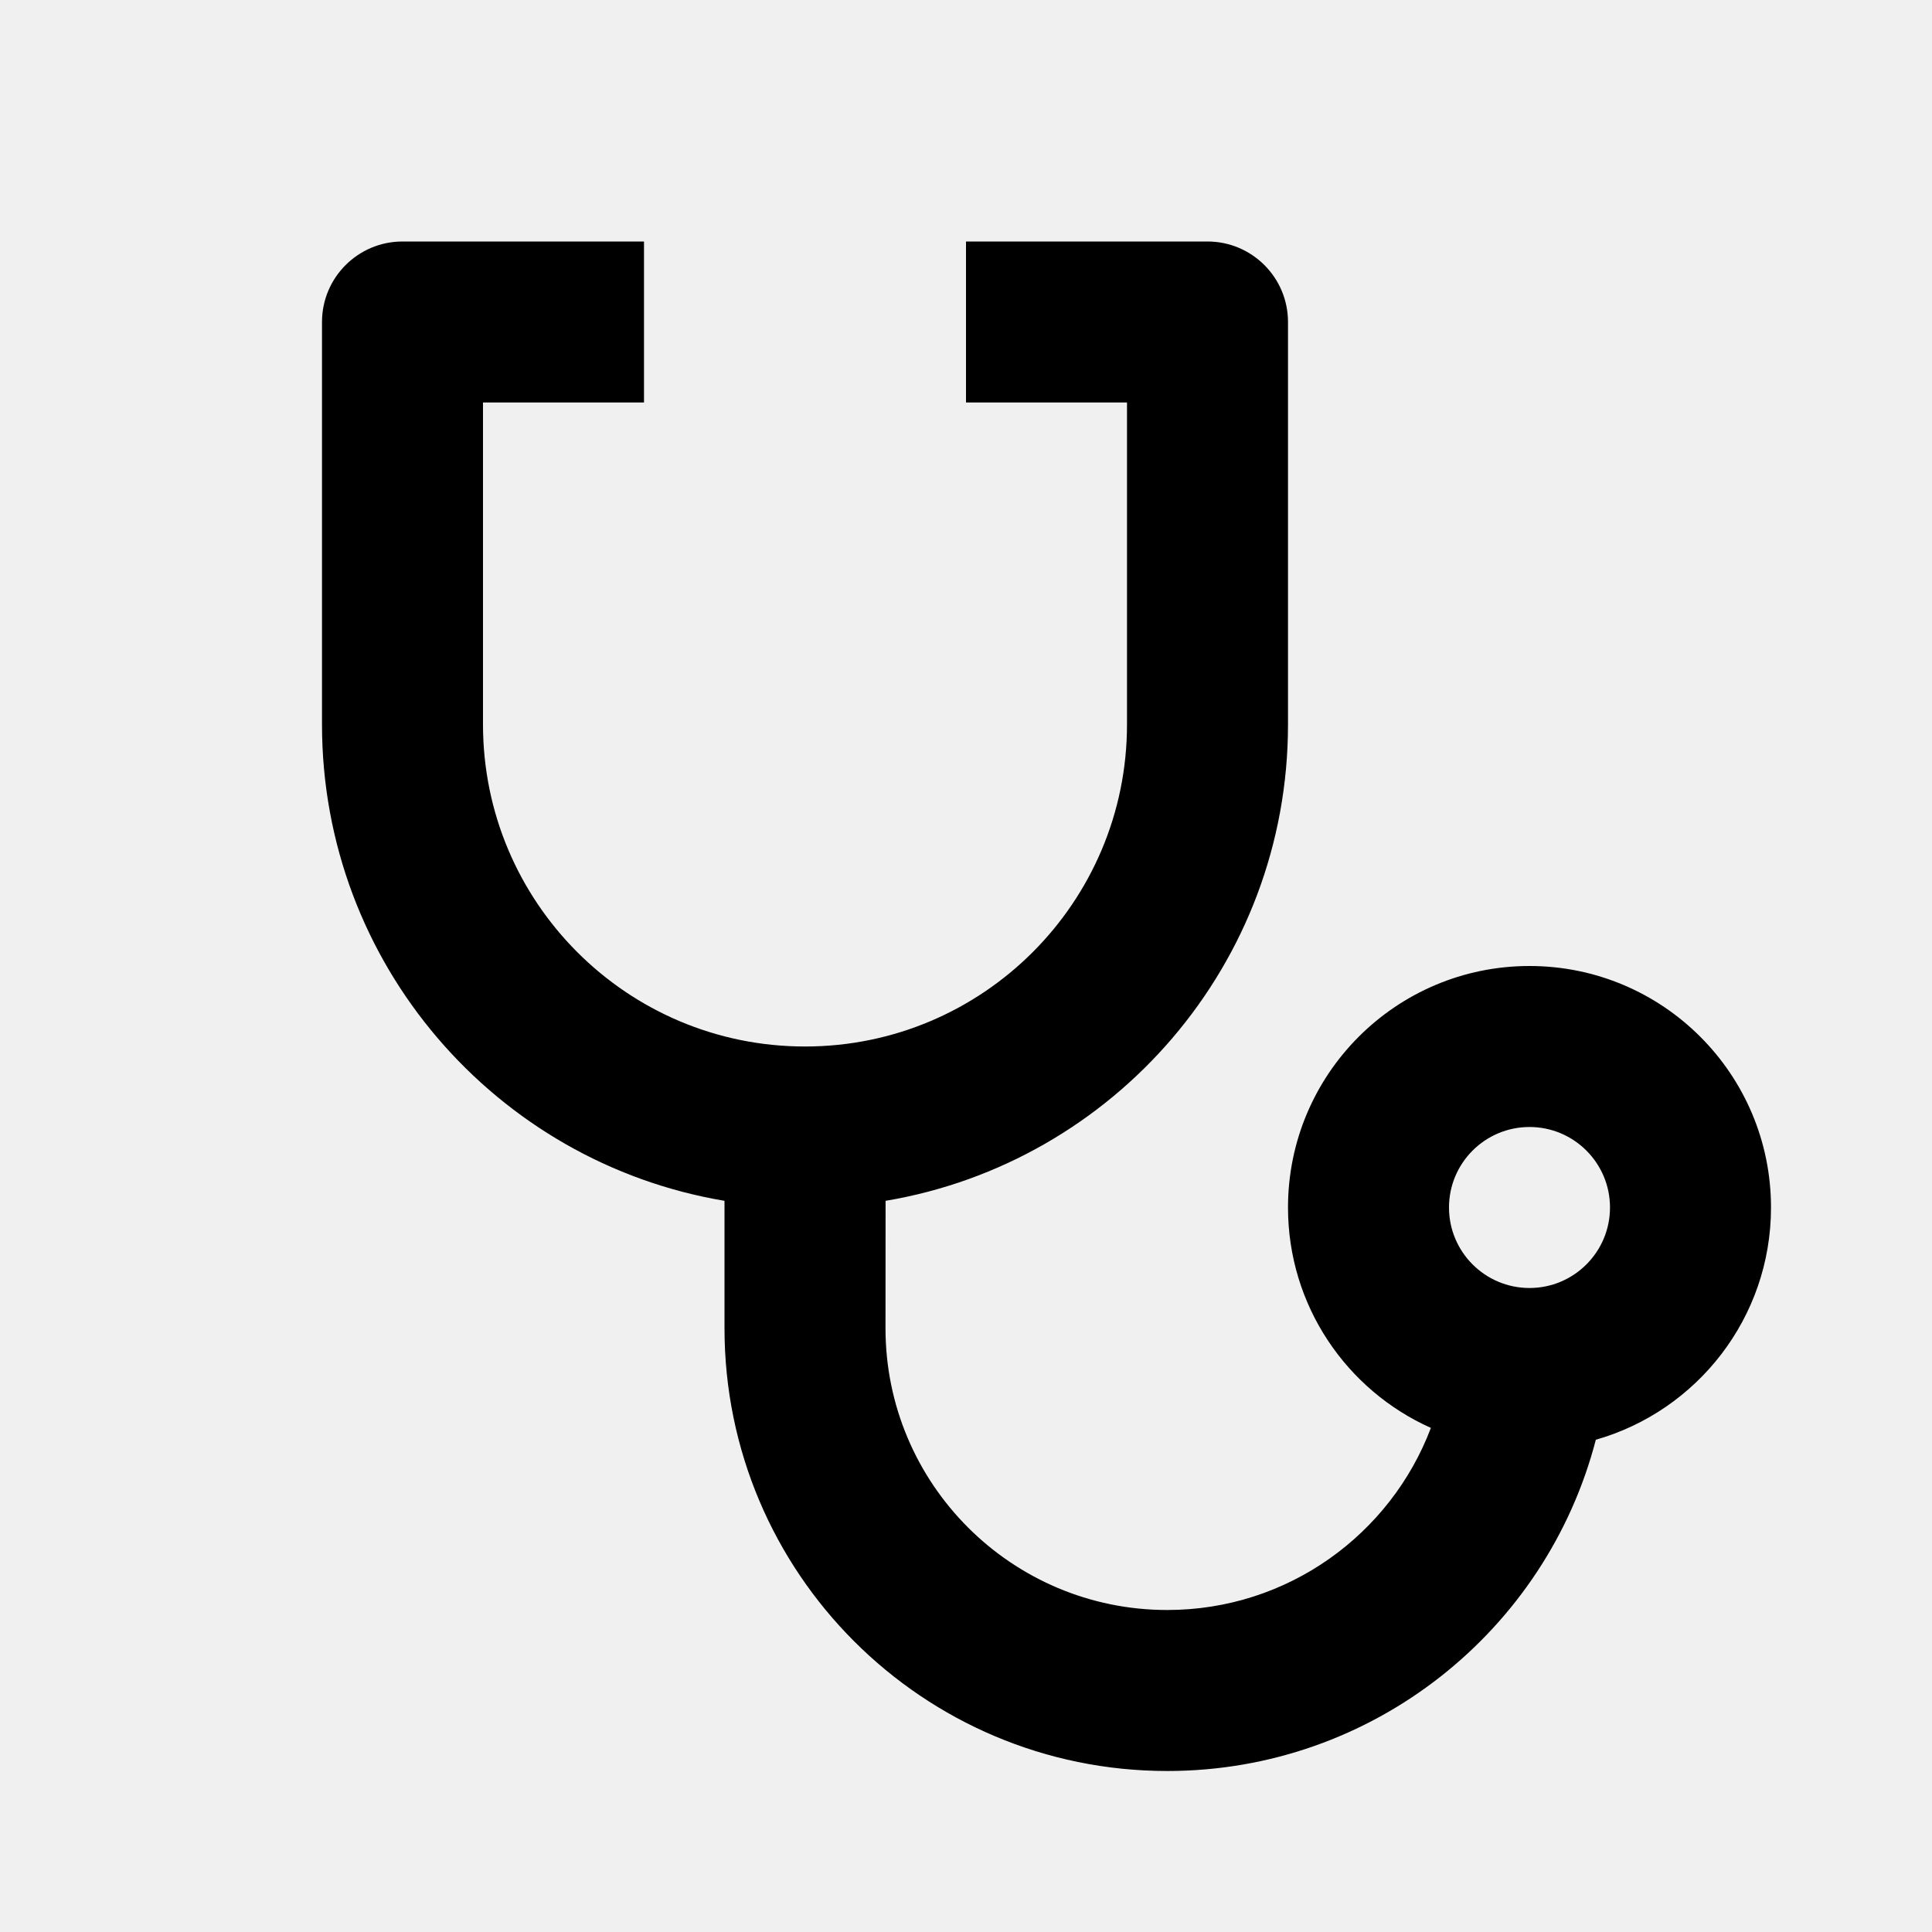
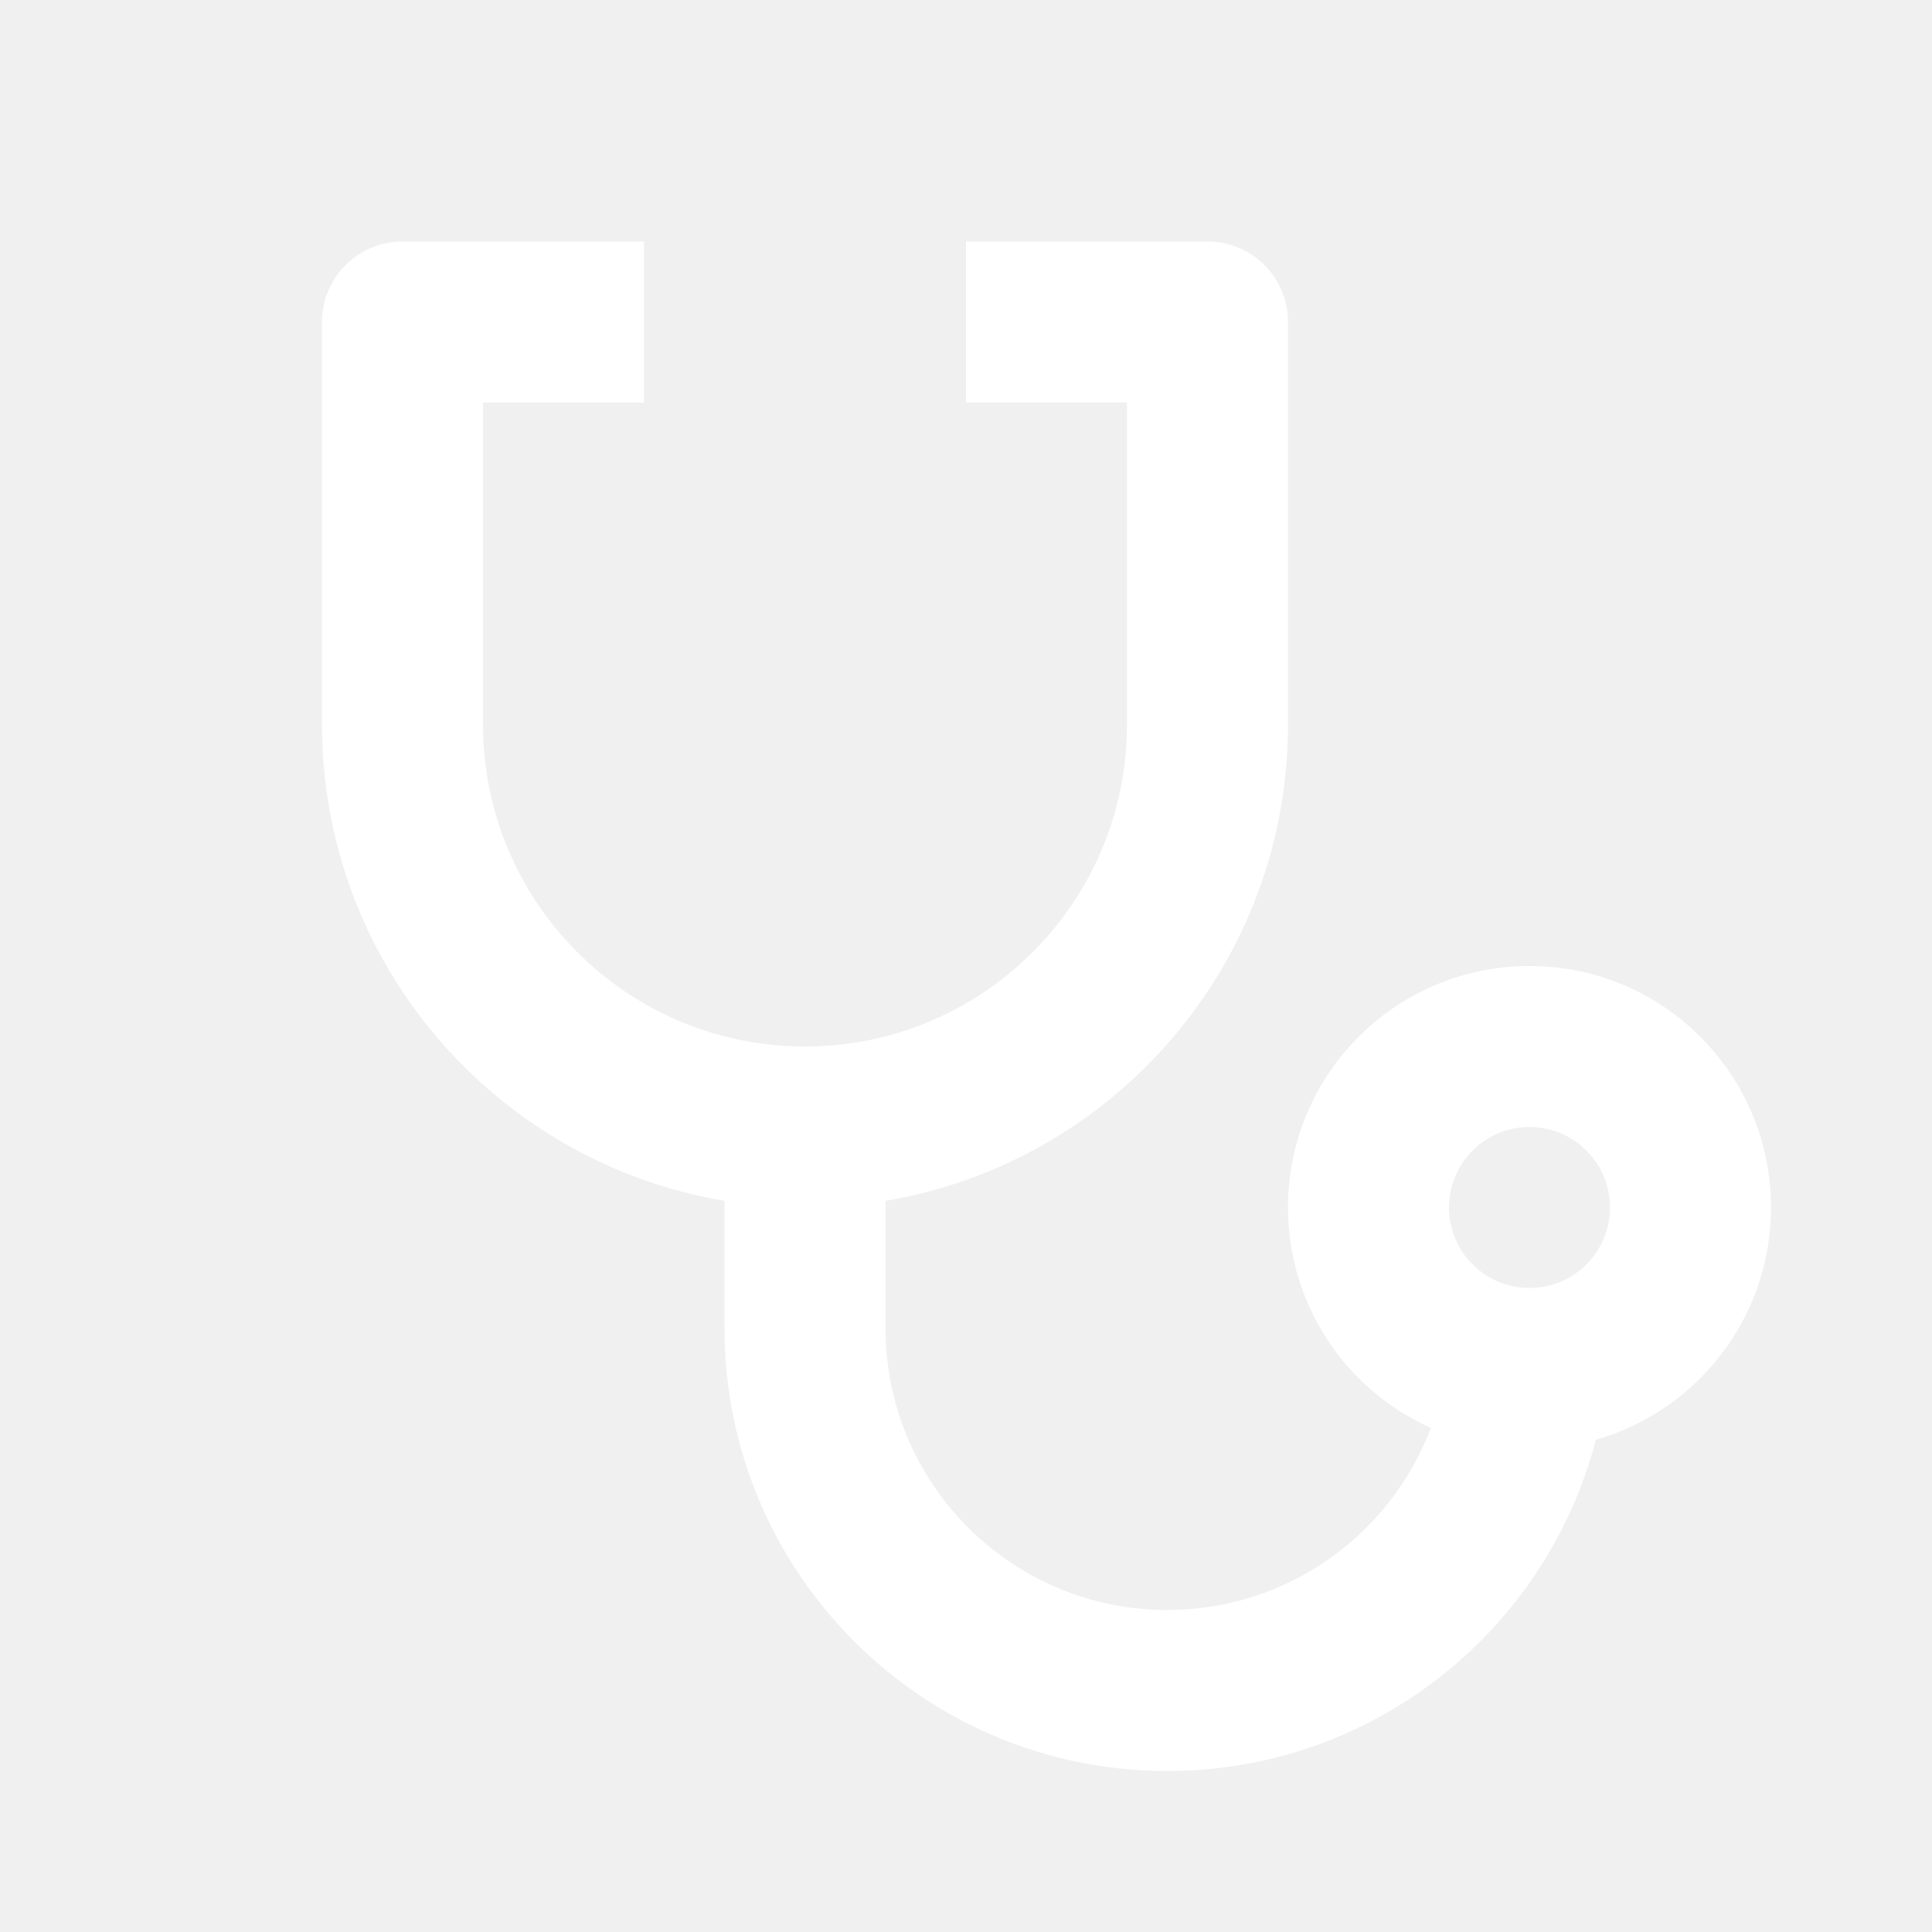
- <svg xmlns="http://www.w3.org/2000/svg" viewBox="0 0 24 24">
+ <svg xmlns="http://www.w3.org/2000/svg" viewBox="0 0 24 24" fill="#fff">
  <path d="M8 3V5H6V9C6 11.209 7.791 13 10 13C12.209 13 14 11.209 14 9V5H12V3H15C15.552 3 16 3.448 16 4V9C16 11.973 13.838 14.441 11.001 14.917L11 16.5C11 18.433 12.567 20 14.5 20C15.997 20 17.275 19.06 17.775 17.738C16.728 17.27 16 16.22 16 15C16 13.343 17.343 12 19 12C20.657 12 22 13.343 22 15C22 16.371 21.08 17.527 19.824 17.885C19.21 20.252 17.059 22 14.5 22C11.462 22 9 19.538 9 16.5L9 14.917C6.162 14.441 4 11.973 4 9V4C4 3.448 4.448 3 5 3H8ZM19 14C18.448 14 18 14.448 18 15C18 15.552 18.448 16 19 16C19.552 16 20 15.552 20 15C20 14.448 19.552 14 19 14Z" />
</svg>
